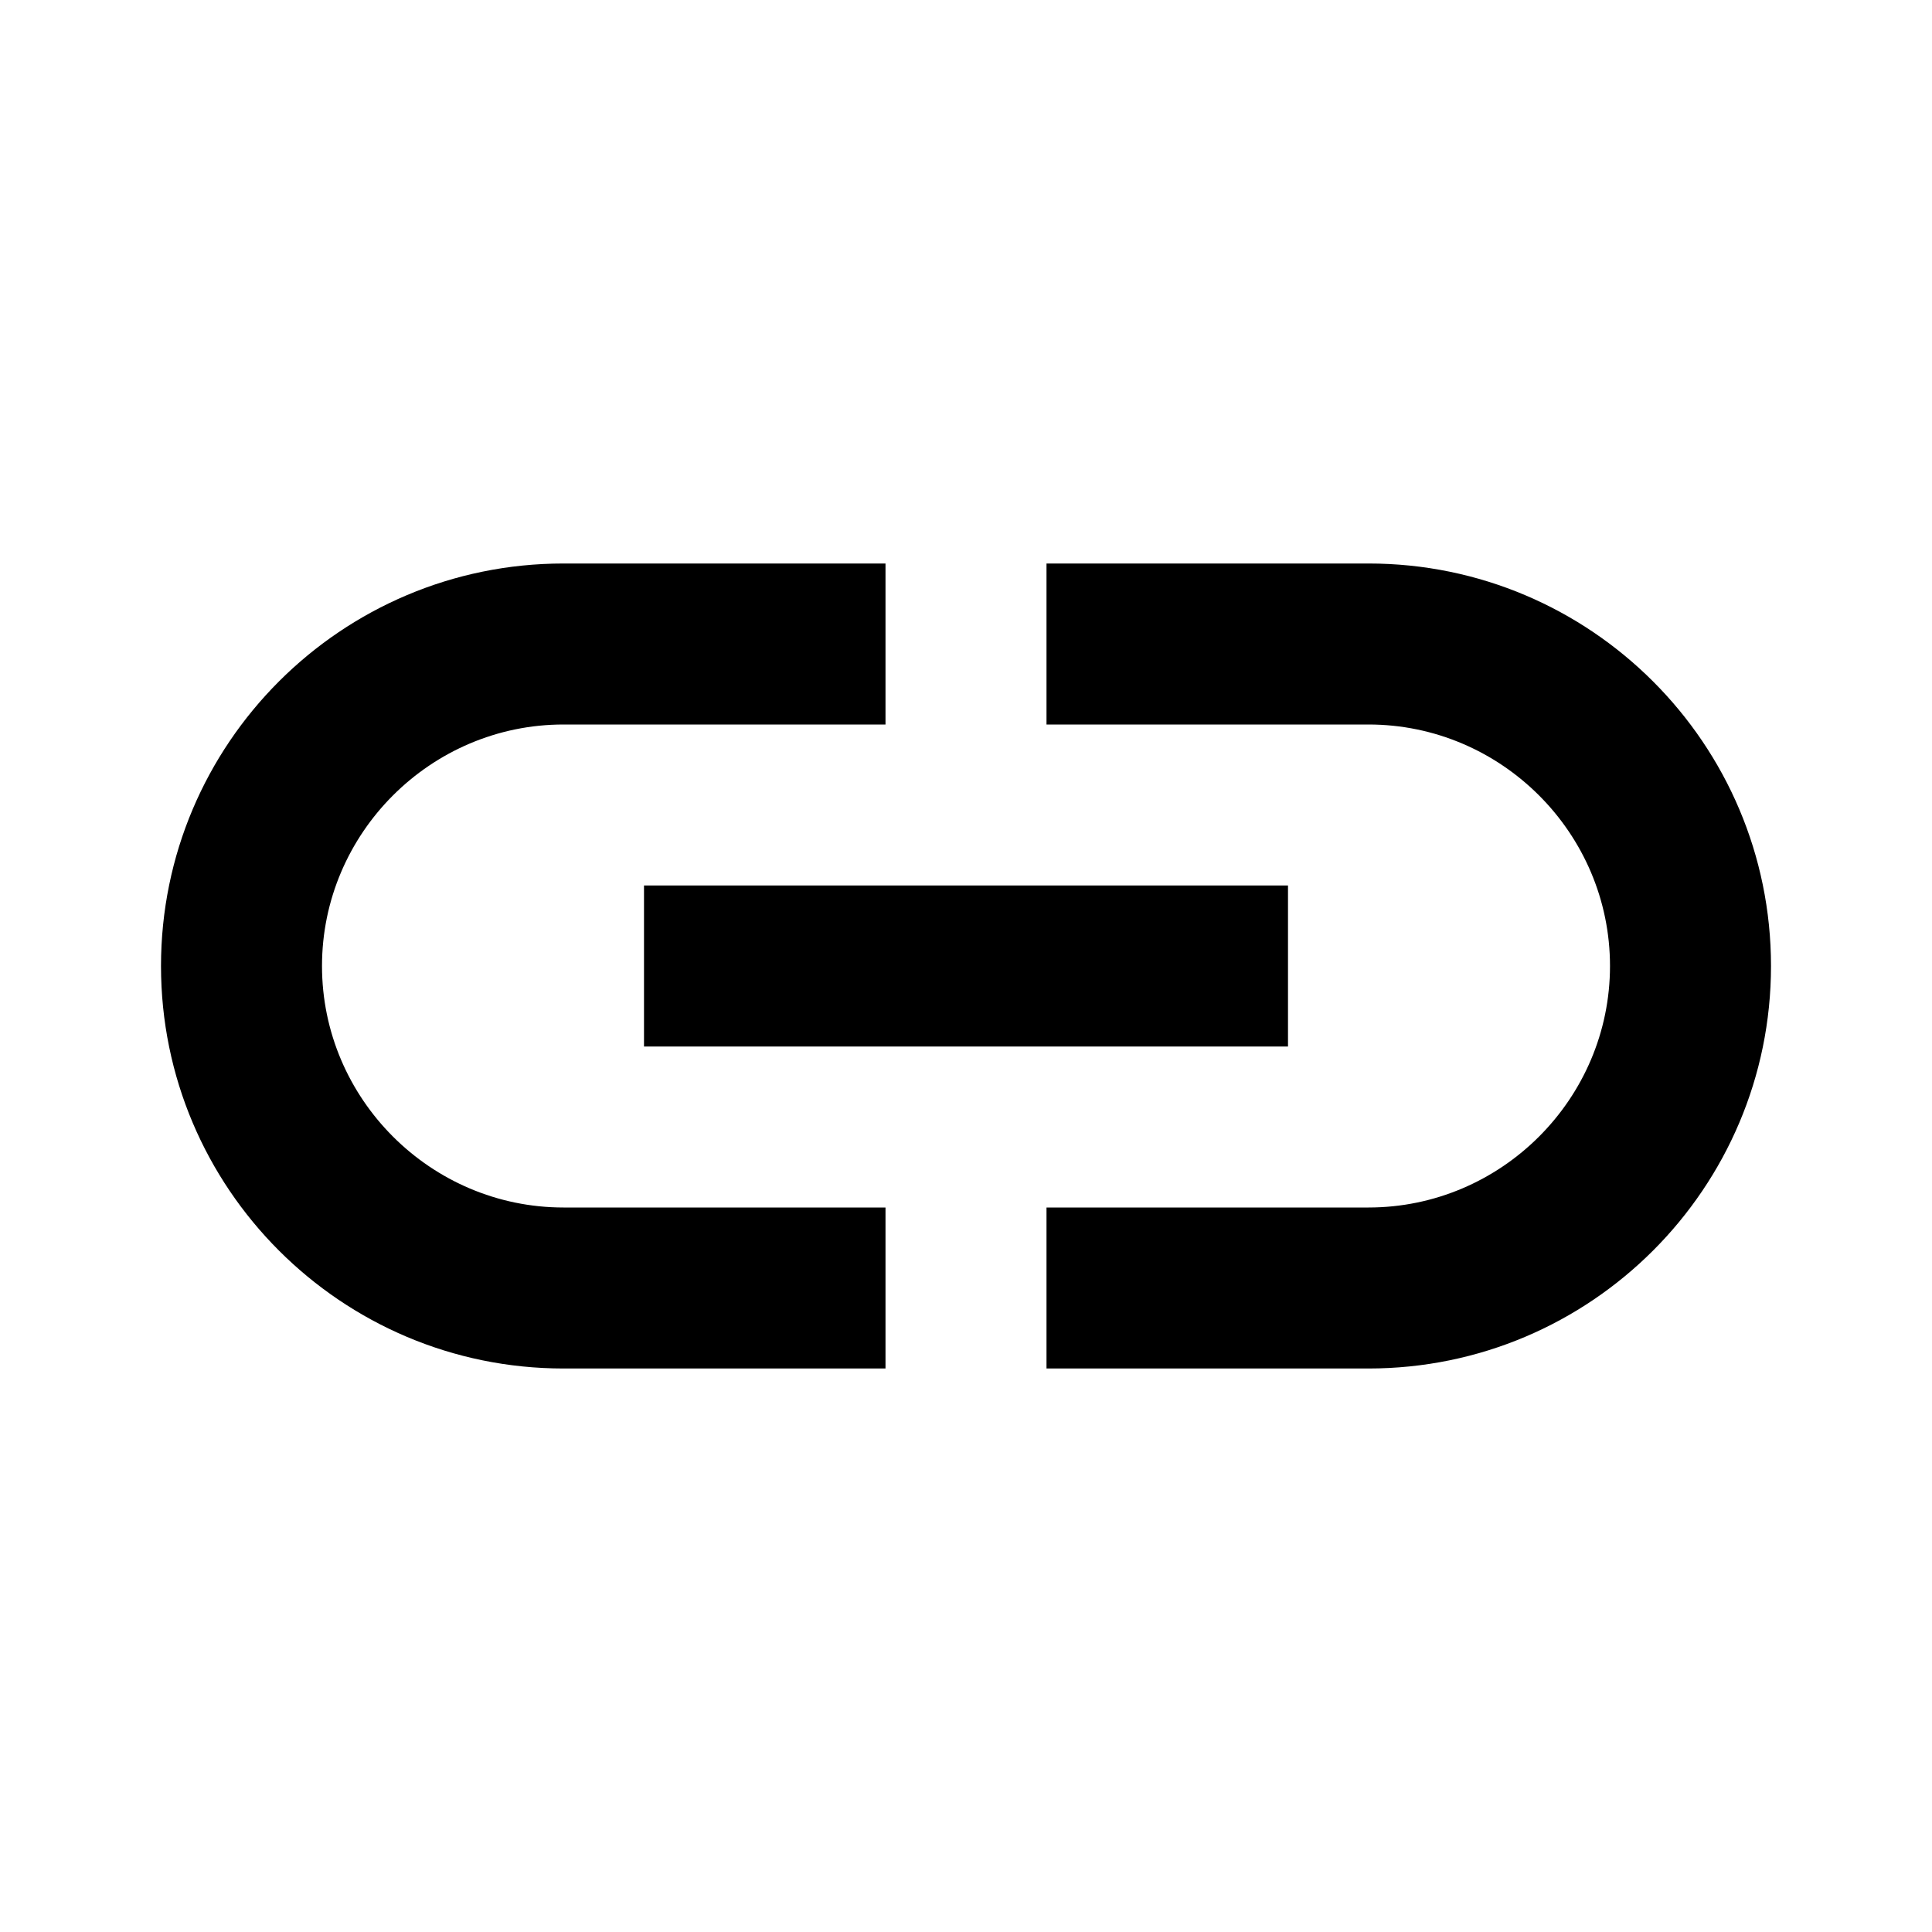
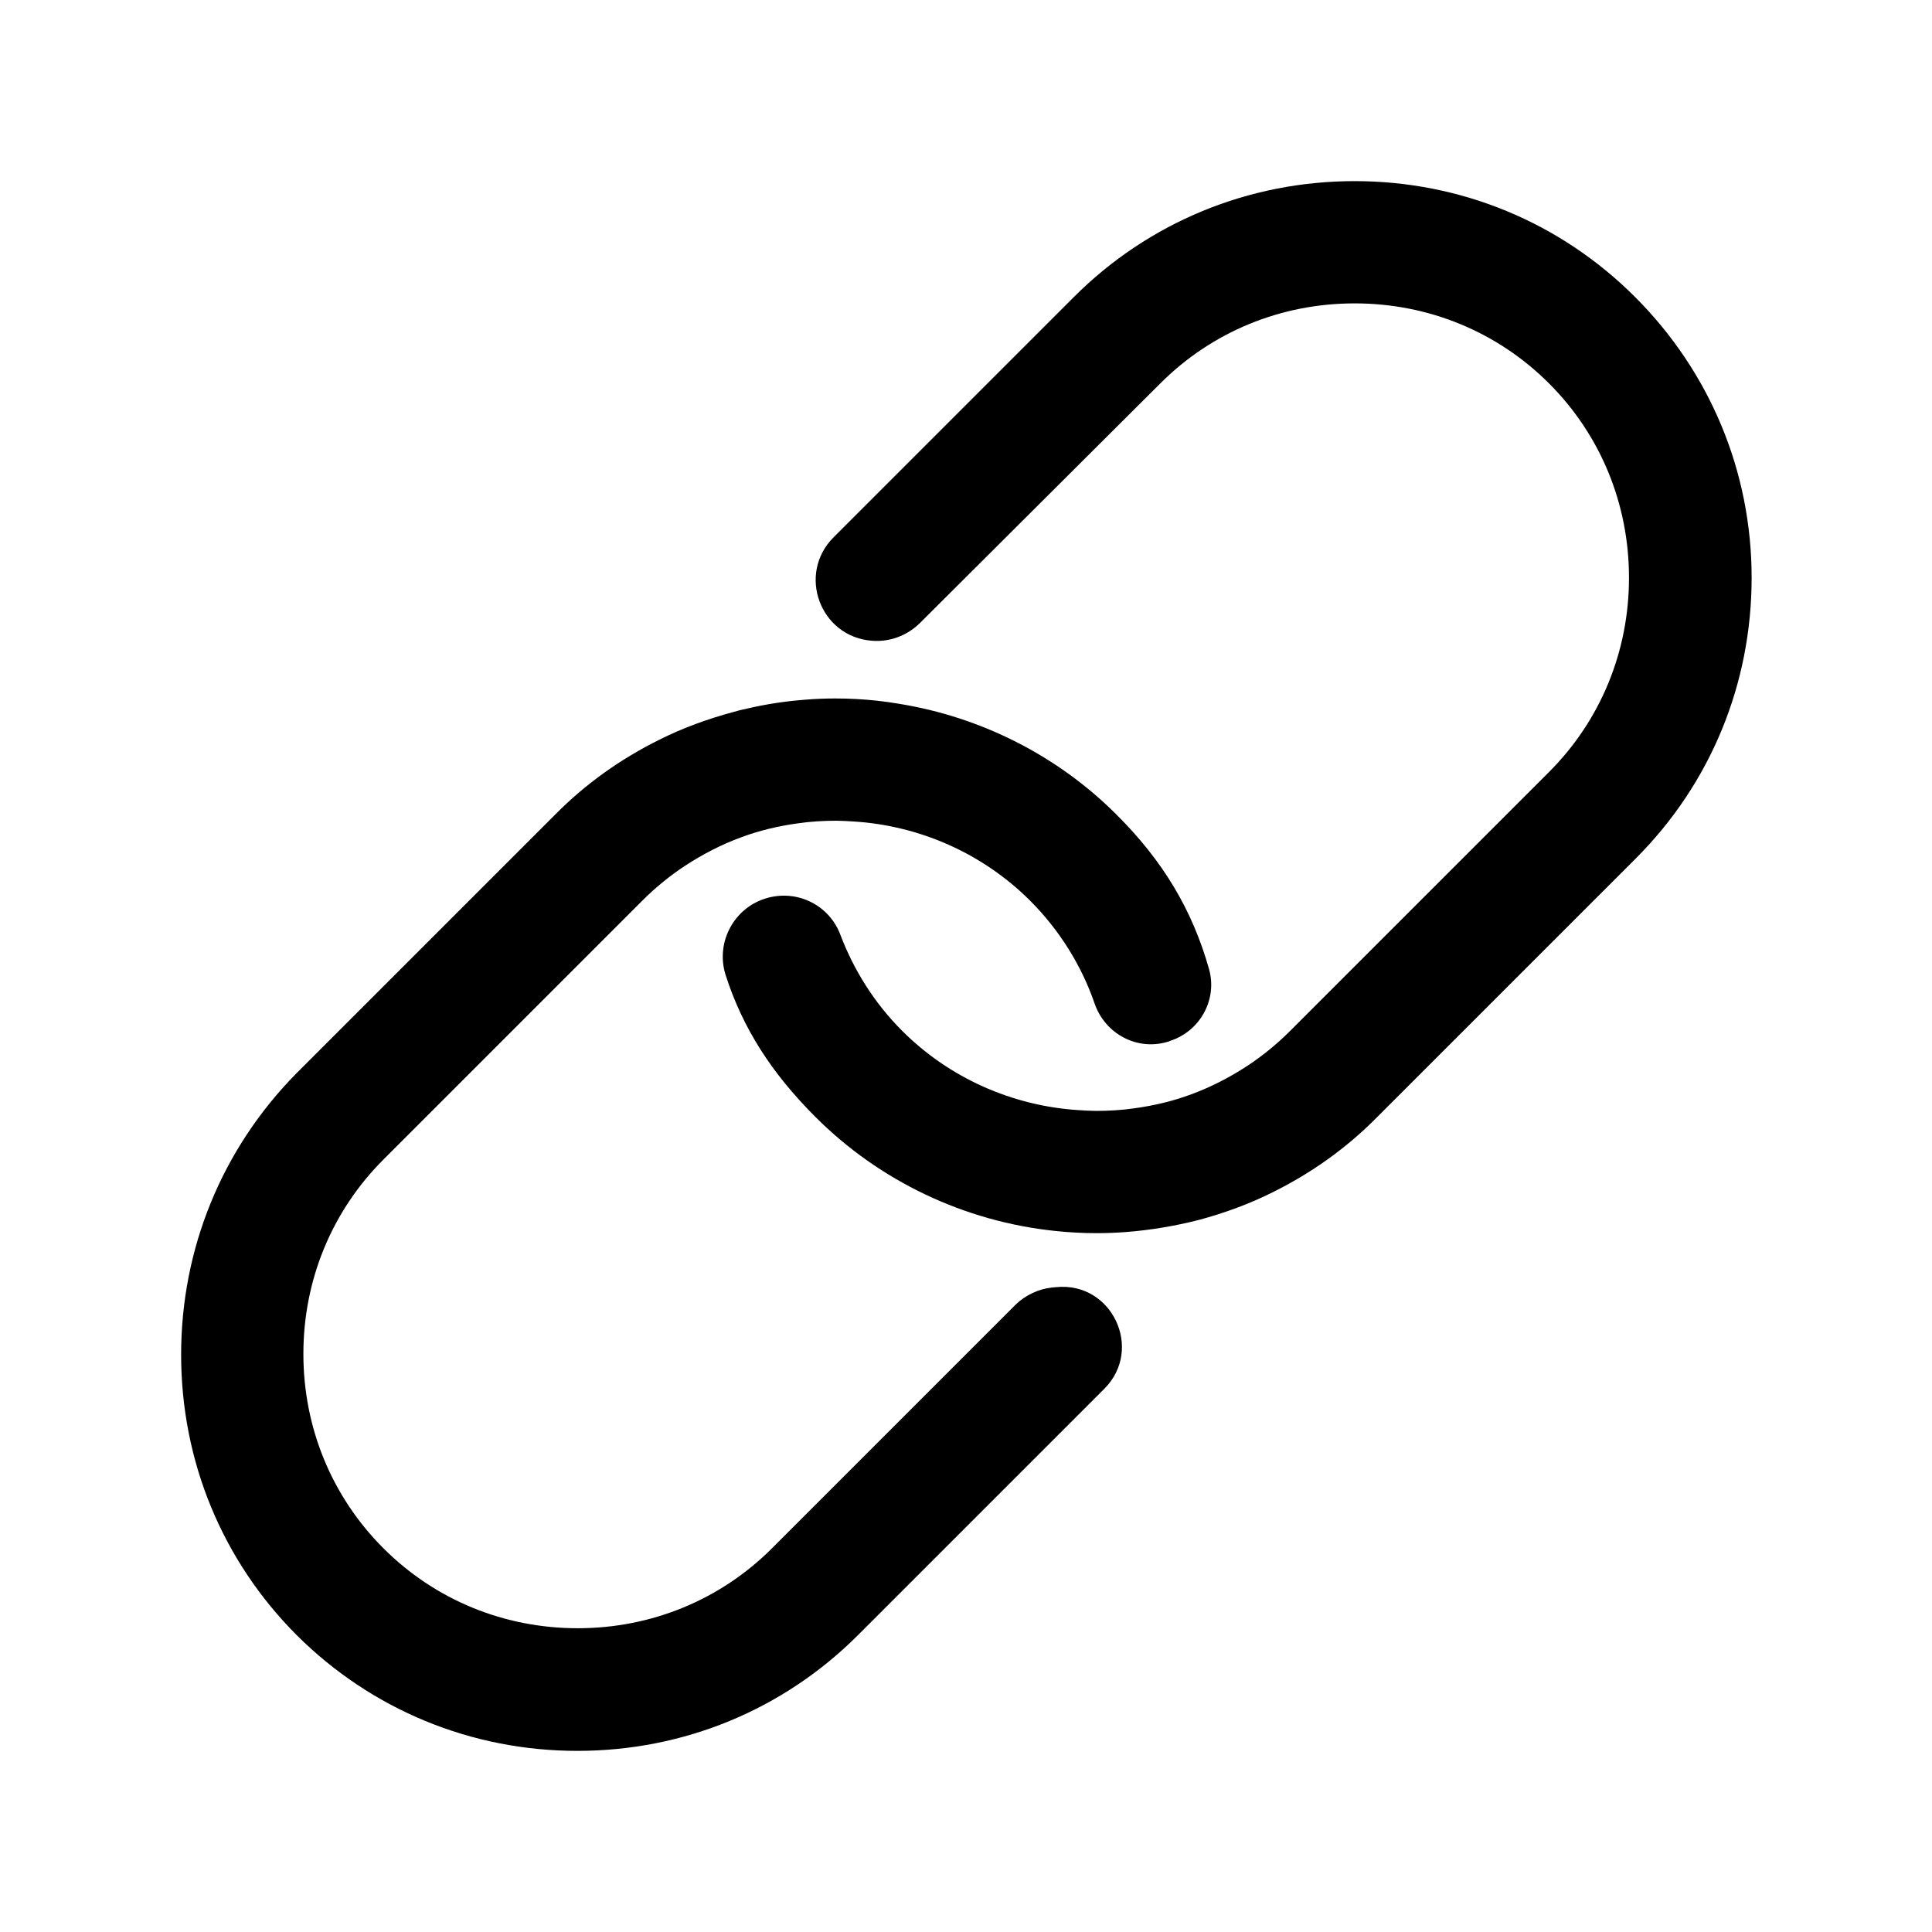
- <svg xmlns="http://www.w3.org/2000/svg" viewBox="0 0 24 24">
-   <path fill="none" d="M0 0h24v24H0V0z" />
-   <path d="M17 7h-4v2h4c1.65 0 3 1.35 3 3s-1.35 3-3 3h-4v2h4c2.76 0 5-2.24 5-5s-2.24-5-5-5zm-6 8H7c-1.65 0-3-1.35-3-3s1.35-3 3-3h4V7H7c-2.76 0-5 2.24-5 5s2.24 5 5 5h4v-2zm-3-4h8v2H8z" />
+ <svg xmlns="http://www.w3.org/2000/svg" viewBox="0 0 512 512">
+   <path d="M280 341.1l-1.2.1c-3.6.4-7 2-9.6 4.5l-64.6 64.6c-13.7 13.7-32 21.2-51.5 21.2s-37.8-7.5-51.5-21.2c-13.7-13.7-21.2-32-21.2-51.5s7.5-37.8 21.2-51.5l68.6-68.6c3.5-3.5 7.3-6.6 11.4-9.3 4.6-3 9.6-5.6 14.8-7.5 4.8-1.8 9.9-3 15-3.7 3.4-.5 6.9-.7 10.2-.7 1.4 0 2.8.1 4.6.2 17.7 1.1 34.4 8.6 46.8 21 7.7 7.7 13.6 17.1 17.1 27.3 2.8 8 11.2 12.5 19.3 10.1.1 0 .2-.1.3-.1.1 0 .2 0 .2-.1 8.1-2.5 12.8-11 10.5-19.1-4.4-15.6-12.2-28.7-24.6-41-15.6-15.6-35.9-25.8-57.6-29.3-1.9-.3-3.8-.6-5.7-.8-3.7-.4-7.4-.6-11.1-.6-2.6 0-5.2.1-7.7.3-5.4.4-10.8 1.2-16.2 2.5-1.1.2-2.1.5-3.2.8-6.7 1.8-13.3 4.2-19.5 7.3-10.3 5.1-19.6 11.7-27.7 19.9l-68.6 68.6C58.9 304.4 48 330.8 48 359c0 28.2 10.9 54.6 30.7 74.4C98.5 453.1 124.9 464 153 464c28.2 0 54.6-10.9 74.4-30.7l65.3-65.3c10.4-10.5 2-28.3-12.7-26.9z" />
+   <path d="M433.3 78.7C413.5 58.9 387.1 48 359 48s-54.6 10.9-74.4 30.7l-63.7 63.7c-9.7 9.7-3.6 26.3 10.1 27.4 4.7.4 9.3-1.3 12.7-4.6l63.8-63.6c13.7-13.7 32-21.2 51.5-21.2s37.8 7.5 51.5 21.2c13.7 13.7 21.2 32 21.2 51.5s-7.5 37.8-21.2 51.5l-68.6 68.6c-3.5 3.5-7.3 6.6-11.4 9.3-4.6 3-9.6 5.6-14.8 7.5-4.8 1.8-9.9 3-15 3.7-3.4.5-6.9.7-10.2.7-1.4 0-2.9-.1-4.6-.2-17.7-1.1-34.4-8.6-46.8-21-7.3-7.3-12.8-16-16.4-25.5-2.9-7.7-11.1-11.9-19.1-9.8-8.9 2.3-14.1 11.7-11.3 20.5 4.5 14 12.1 25.9 23.7 37.5l.2.2c16.9 16.9 39.4 27.6 63.3 30.1 3.7.4 7.4.6 11.1.6 2.6 0 5.2-.1 7.8-.3 6.5-.5 13-1.6 19.3-3.2 6.7-1.8 13.3-4.2 19.5-7.3 10.3-5.1 19.6-11.7 27.7-19.9l68.6-68.6c19.8-19.8 30.7-46.2 30.7-74.4s-11.1-54.6-30.9-74.4z" />
</svg>
